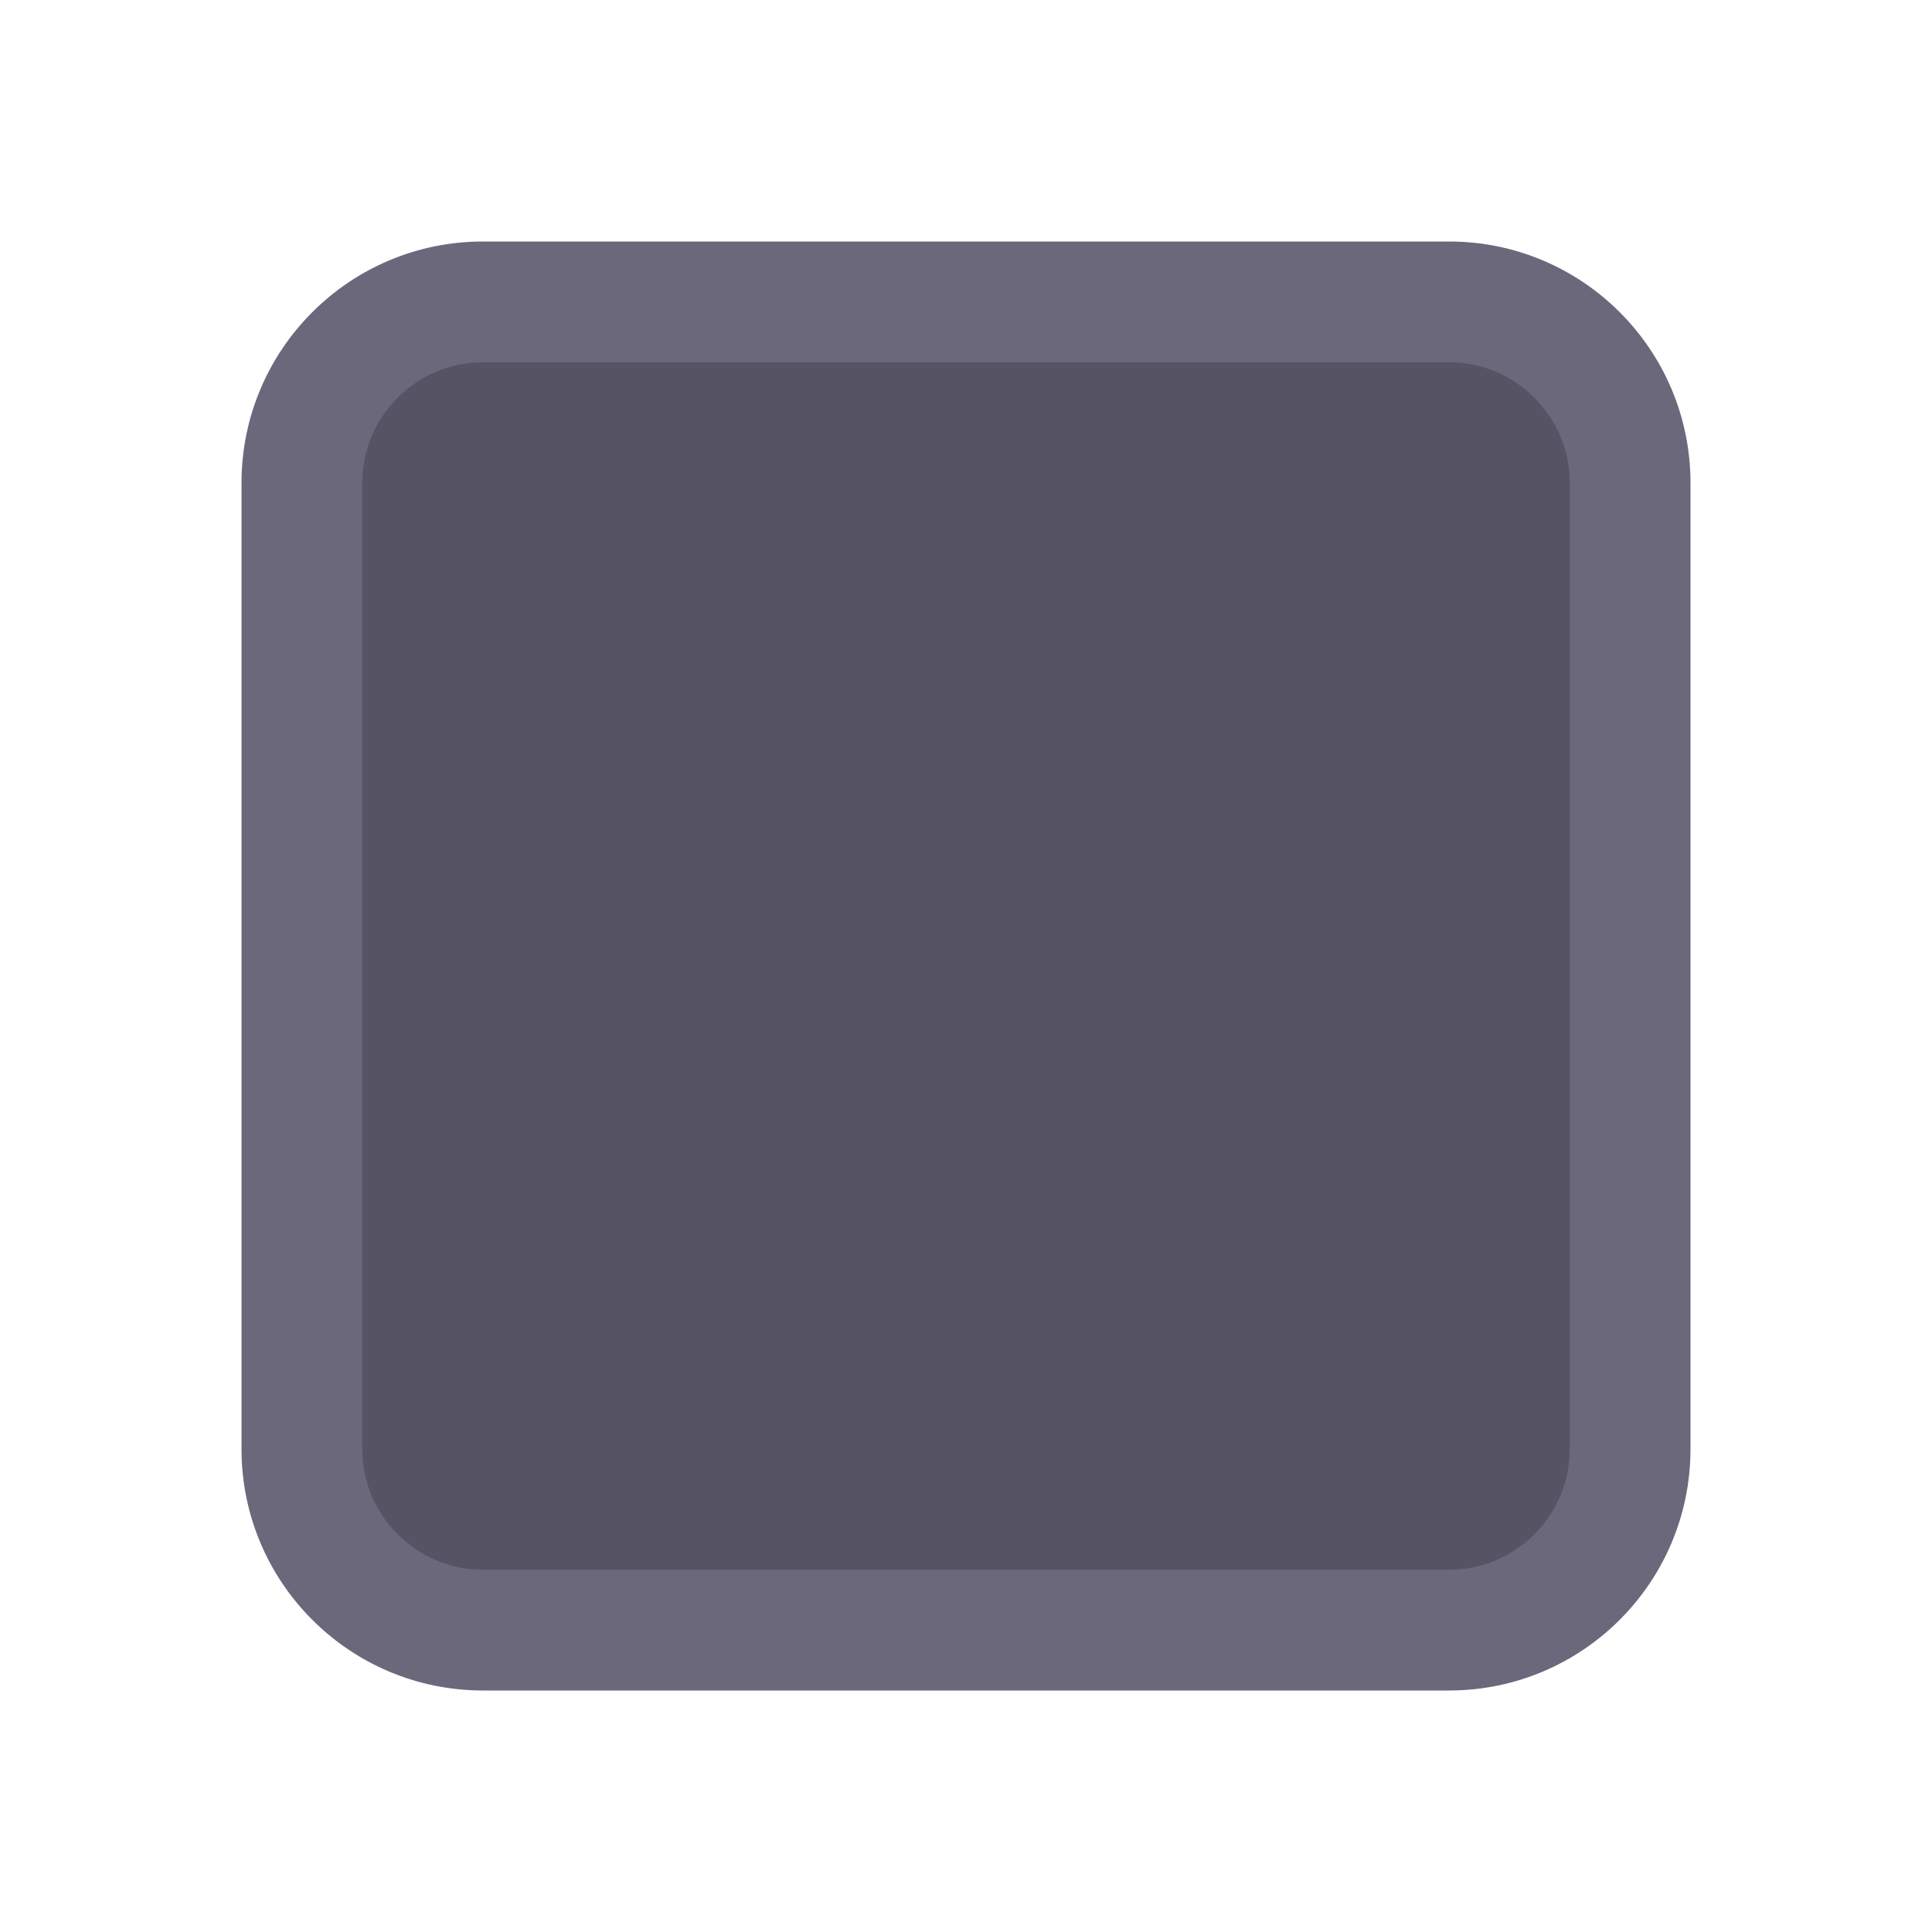
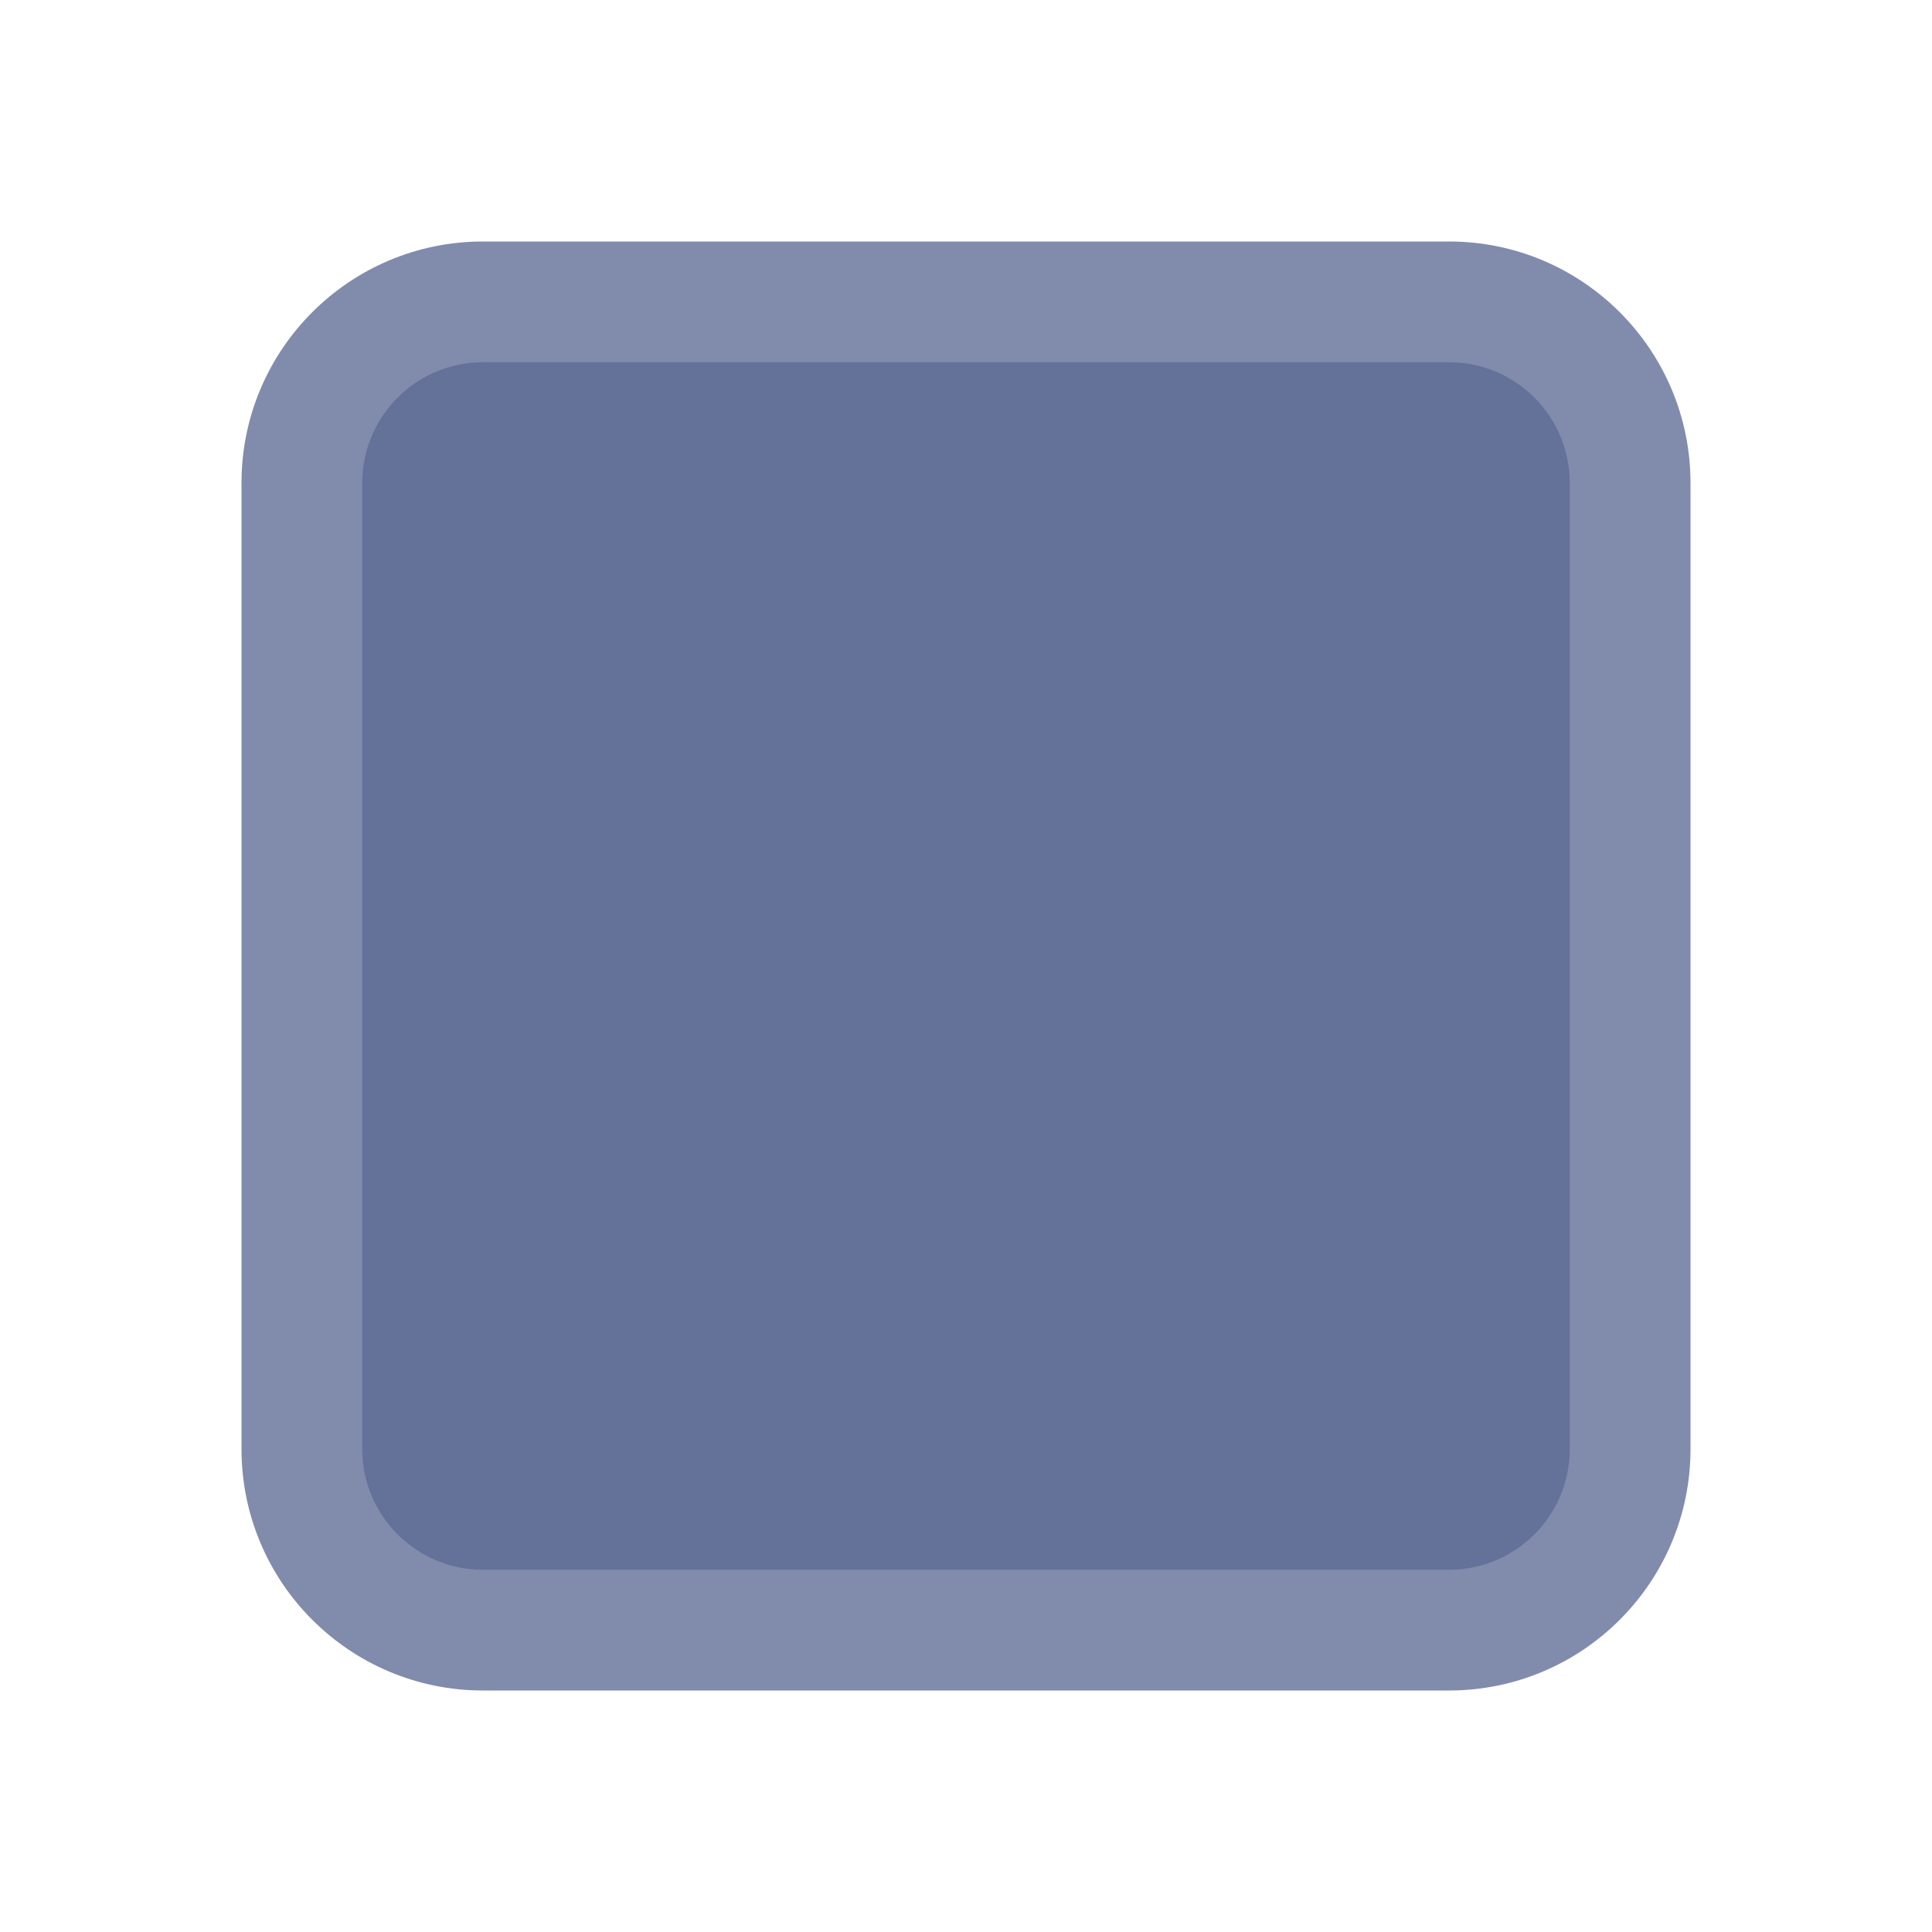
<svg xmlns="http://www.w3.org/2000/svg" width="16" height="16" viewBox="0 0 16 16" id="svg2" version="1.1">
  <defs id="defs4" />
  <g id="layer1" transform="translate(0,-1036.362)">
-     <path style="opacity:1;fill:#6c687c;fill-opacity:1;stroke:none;stroke-width:2;stroke-linecap:butt;stroke-linejoin:round;stroke-miterlimit:4;stroke-dasharray:none;stroke-dashoffset:0;stroke-opacity:1" d="M 4 2 A 2 2 0 0 0 2 4 L 2 12 A 2 2 0 0 0 4 14 L 12 14 A 2 2 0 0 0 14 12 L 14 4 A 2 2 0 0 0 12 2 L 4 2 z " transform="translate(0,1036.362)" id="circle4178" />
-     <path style="opacity:1;fill:#565464;fill-opacity:1;stroke:none;stroke-width:2;stroke-linecap:butt;stroke-linejoin:round;stroke-miterlimit:4;stroke-dasharray:none;stroke-dashoffset:0;stroke-opacity:1" d="M 4 3 A 1 1 0 0 0 3 4 L 3 12 A 1 1 0 0 0 4 13 L 12 13 A 1 1 0 0 0 13 12 L 13 4 A 1 1 0 0 0 12 3 L 4 3 z " transform="translate(0,1036.362)" id="rect4188" />
+     <path style="opacity:1;fill:#818bac;fill-opacity:1;stroke:none;stroke-width:2;stroke-linecap:butt;stroke-linejoin:round;stroke-miterlimit:4;stroke-dasharray:none;stroke-dashoffset:0;stroke-opacity:1" d="M 4 2 A 2 2 0 0 0 2 4 L 2 12 A 2 2 0 0 0 4 14 L 12 14 A 2 2 0 0 0 14 12 L 14 4 A 2 2 0 0 0 12 2 L 4 2 z " transform="translate(0,1036.362)" id="circle4178" />
+     <path style="opacity:1;fill:#647198;fill-opacity:1;stroke:none;stroke-width:2;stroke-linecap:butt;stroke-linejoin:round;stroke-miterlimit:4;stroke-dasharray:none;stroke-dashoffset:0;stroke-opacity:1" d="M 4 3 A 1 1 0 0 0 3 4 L 3 12 A 1 1 0 0 0 4 13 L 12 13 A 1 1 0 0 0 13 12 L 13 4 A 1 1 0 0 0 12 3 L 4 3 z " transform="translate(0,1036.362)" id="rect4188" />
  </g>
</svg>
